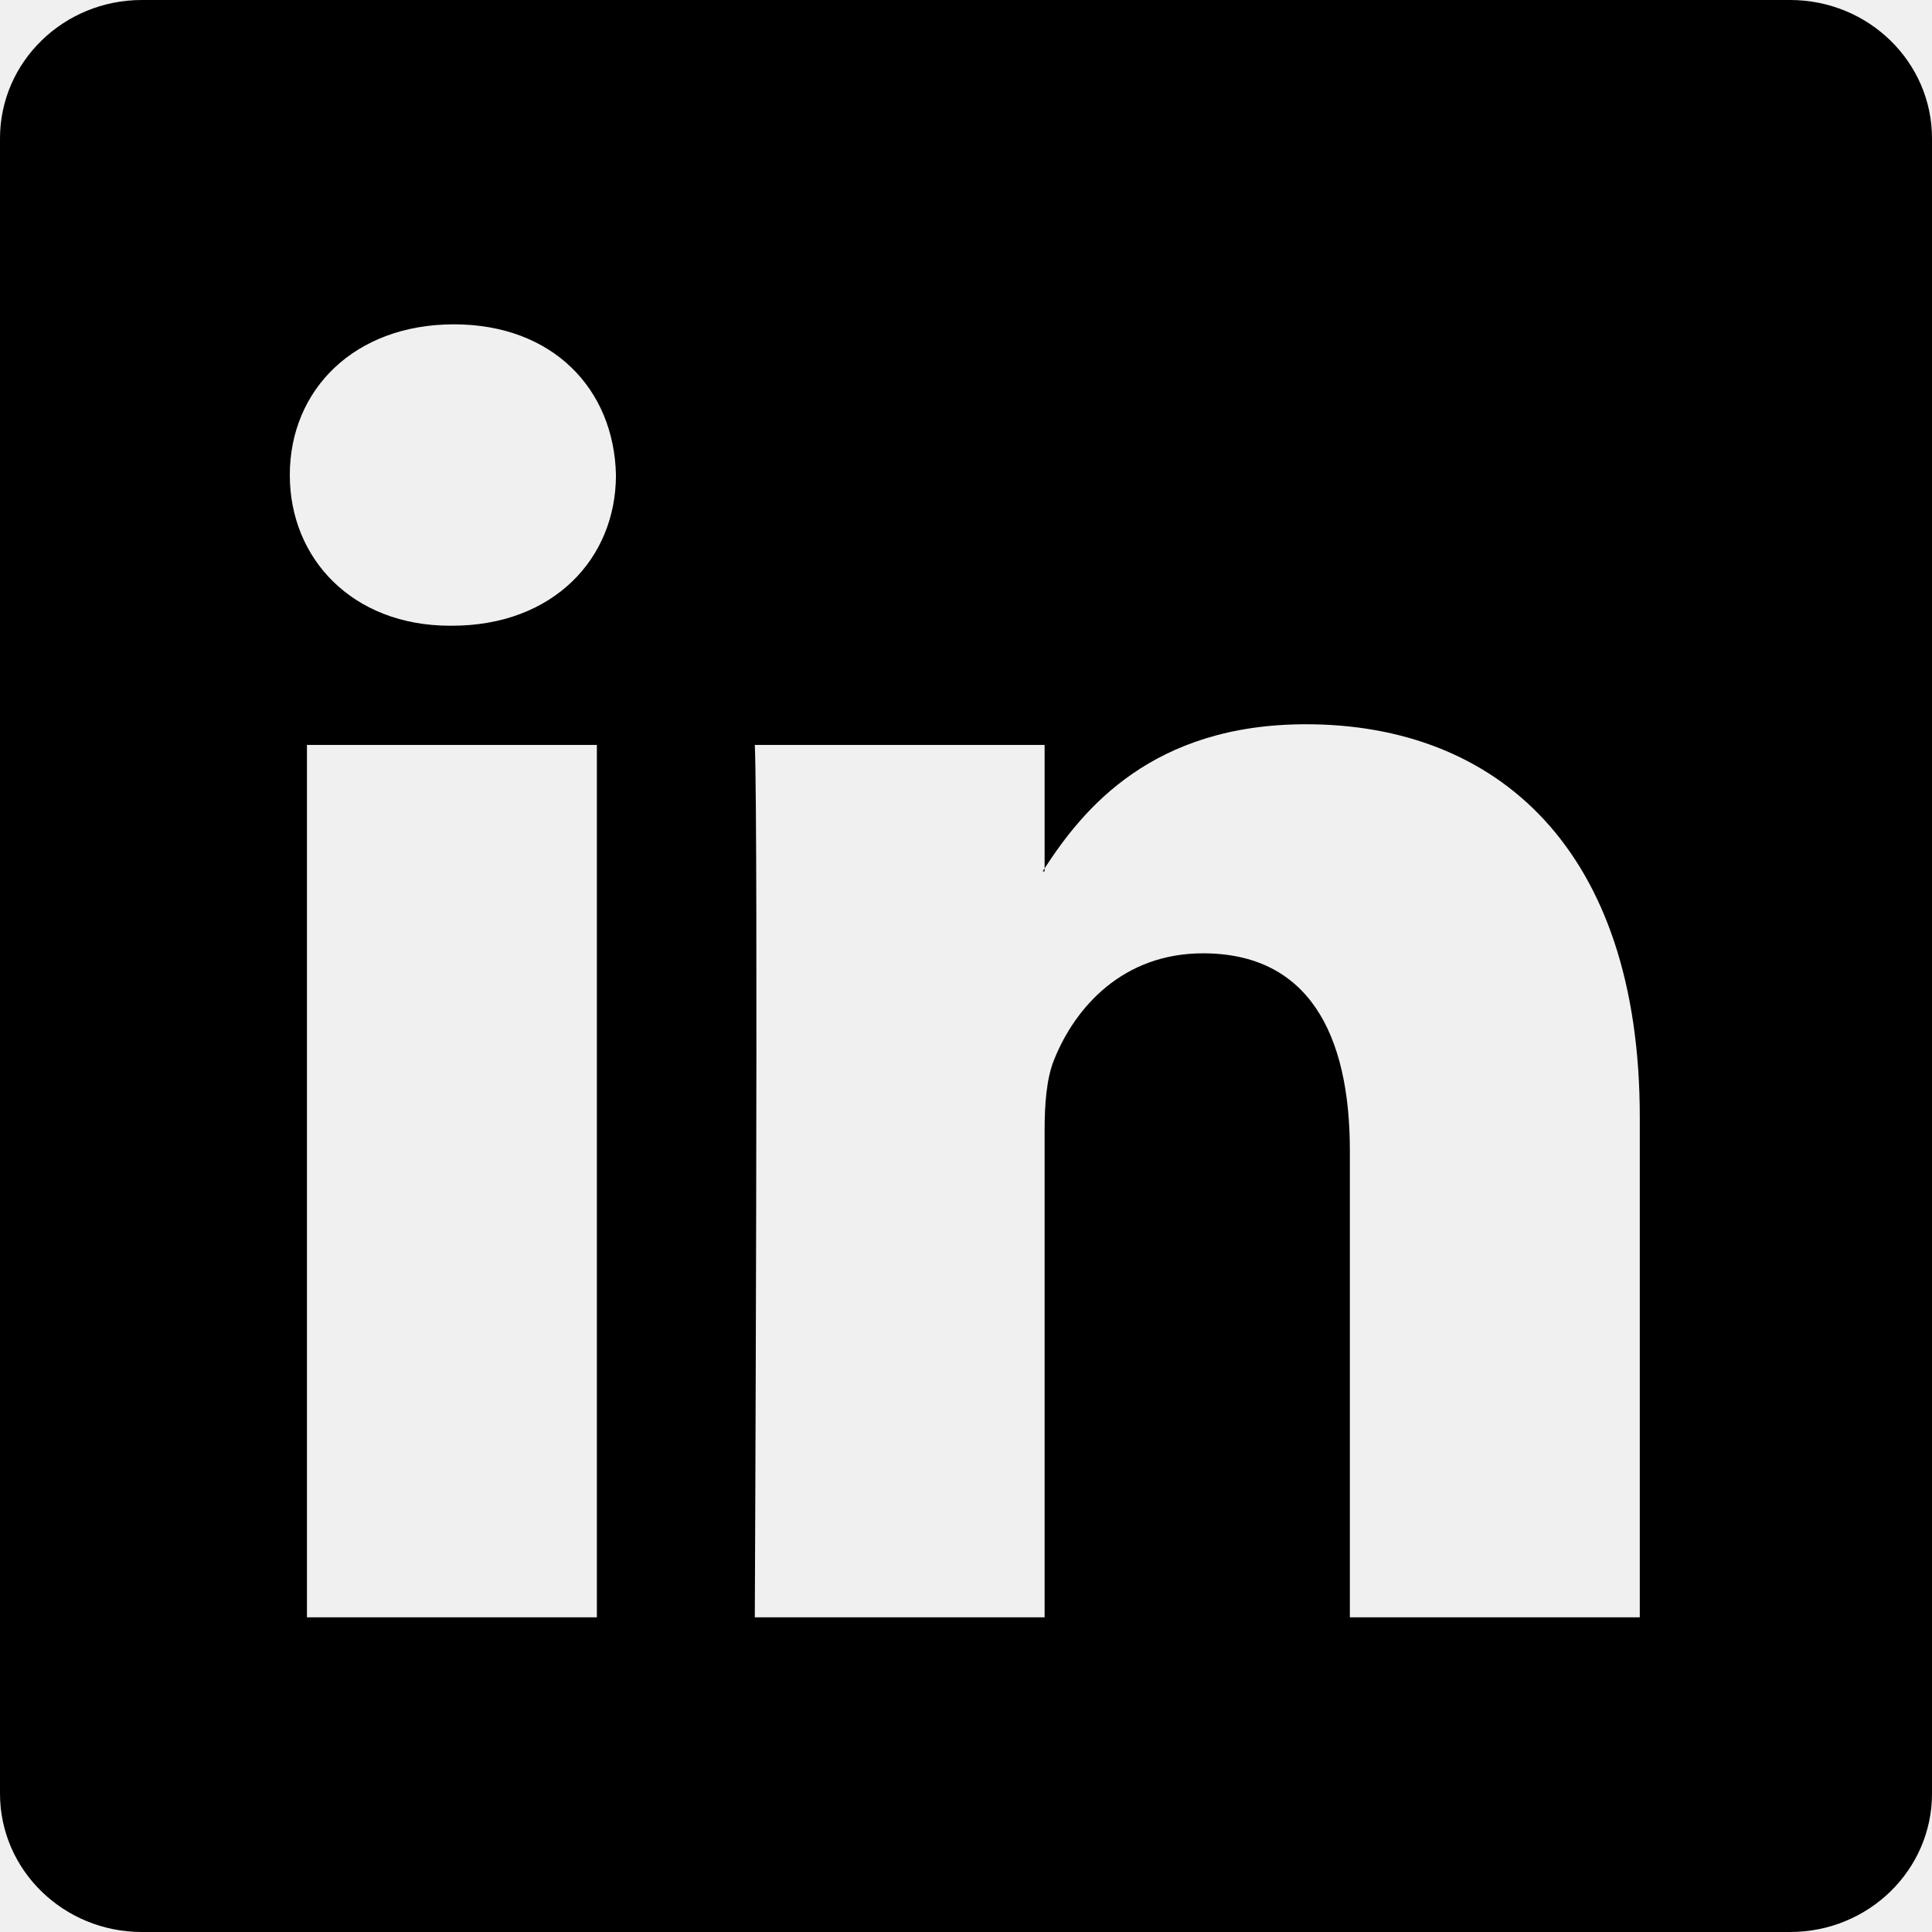
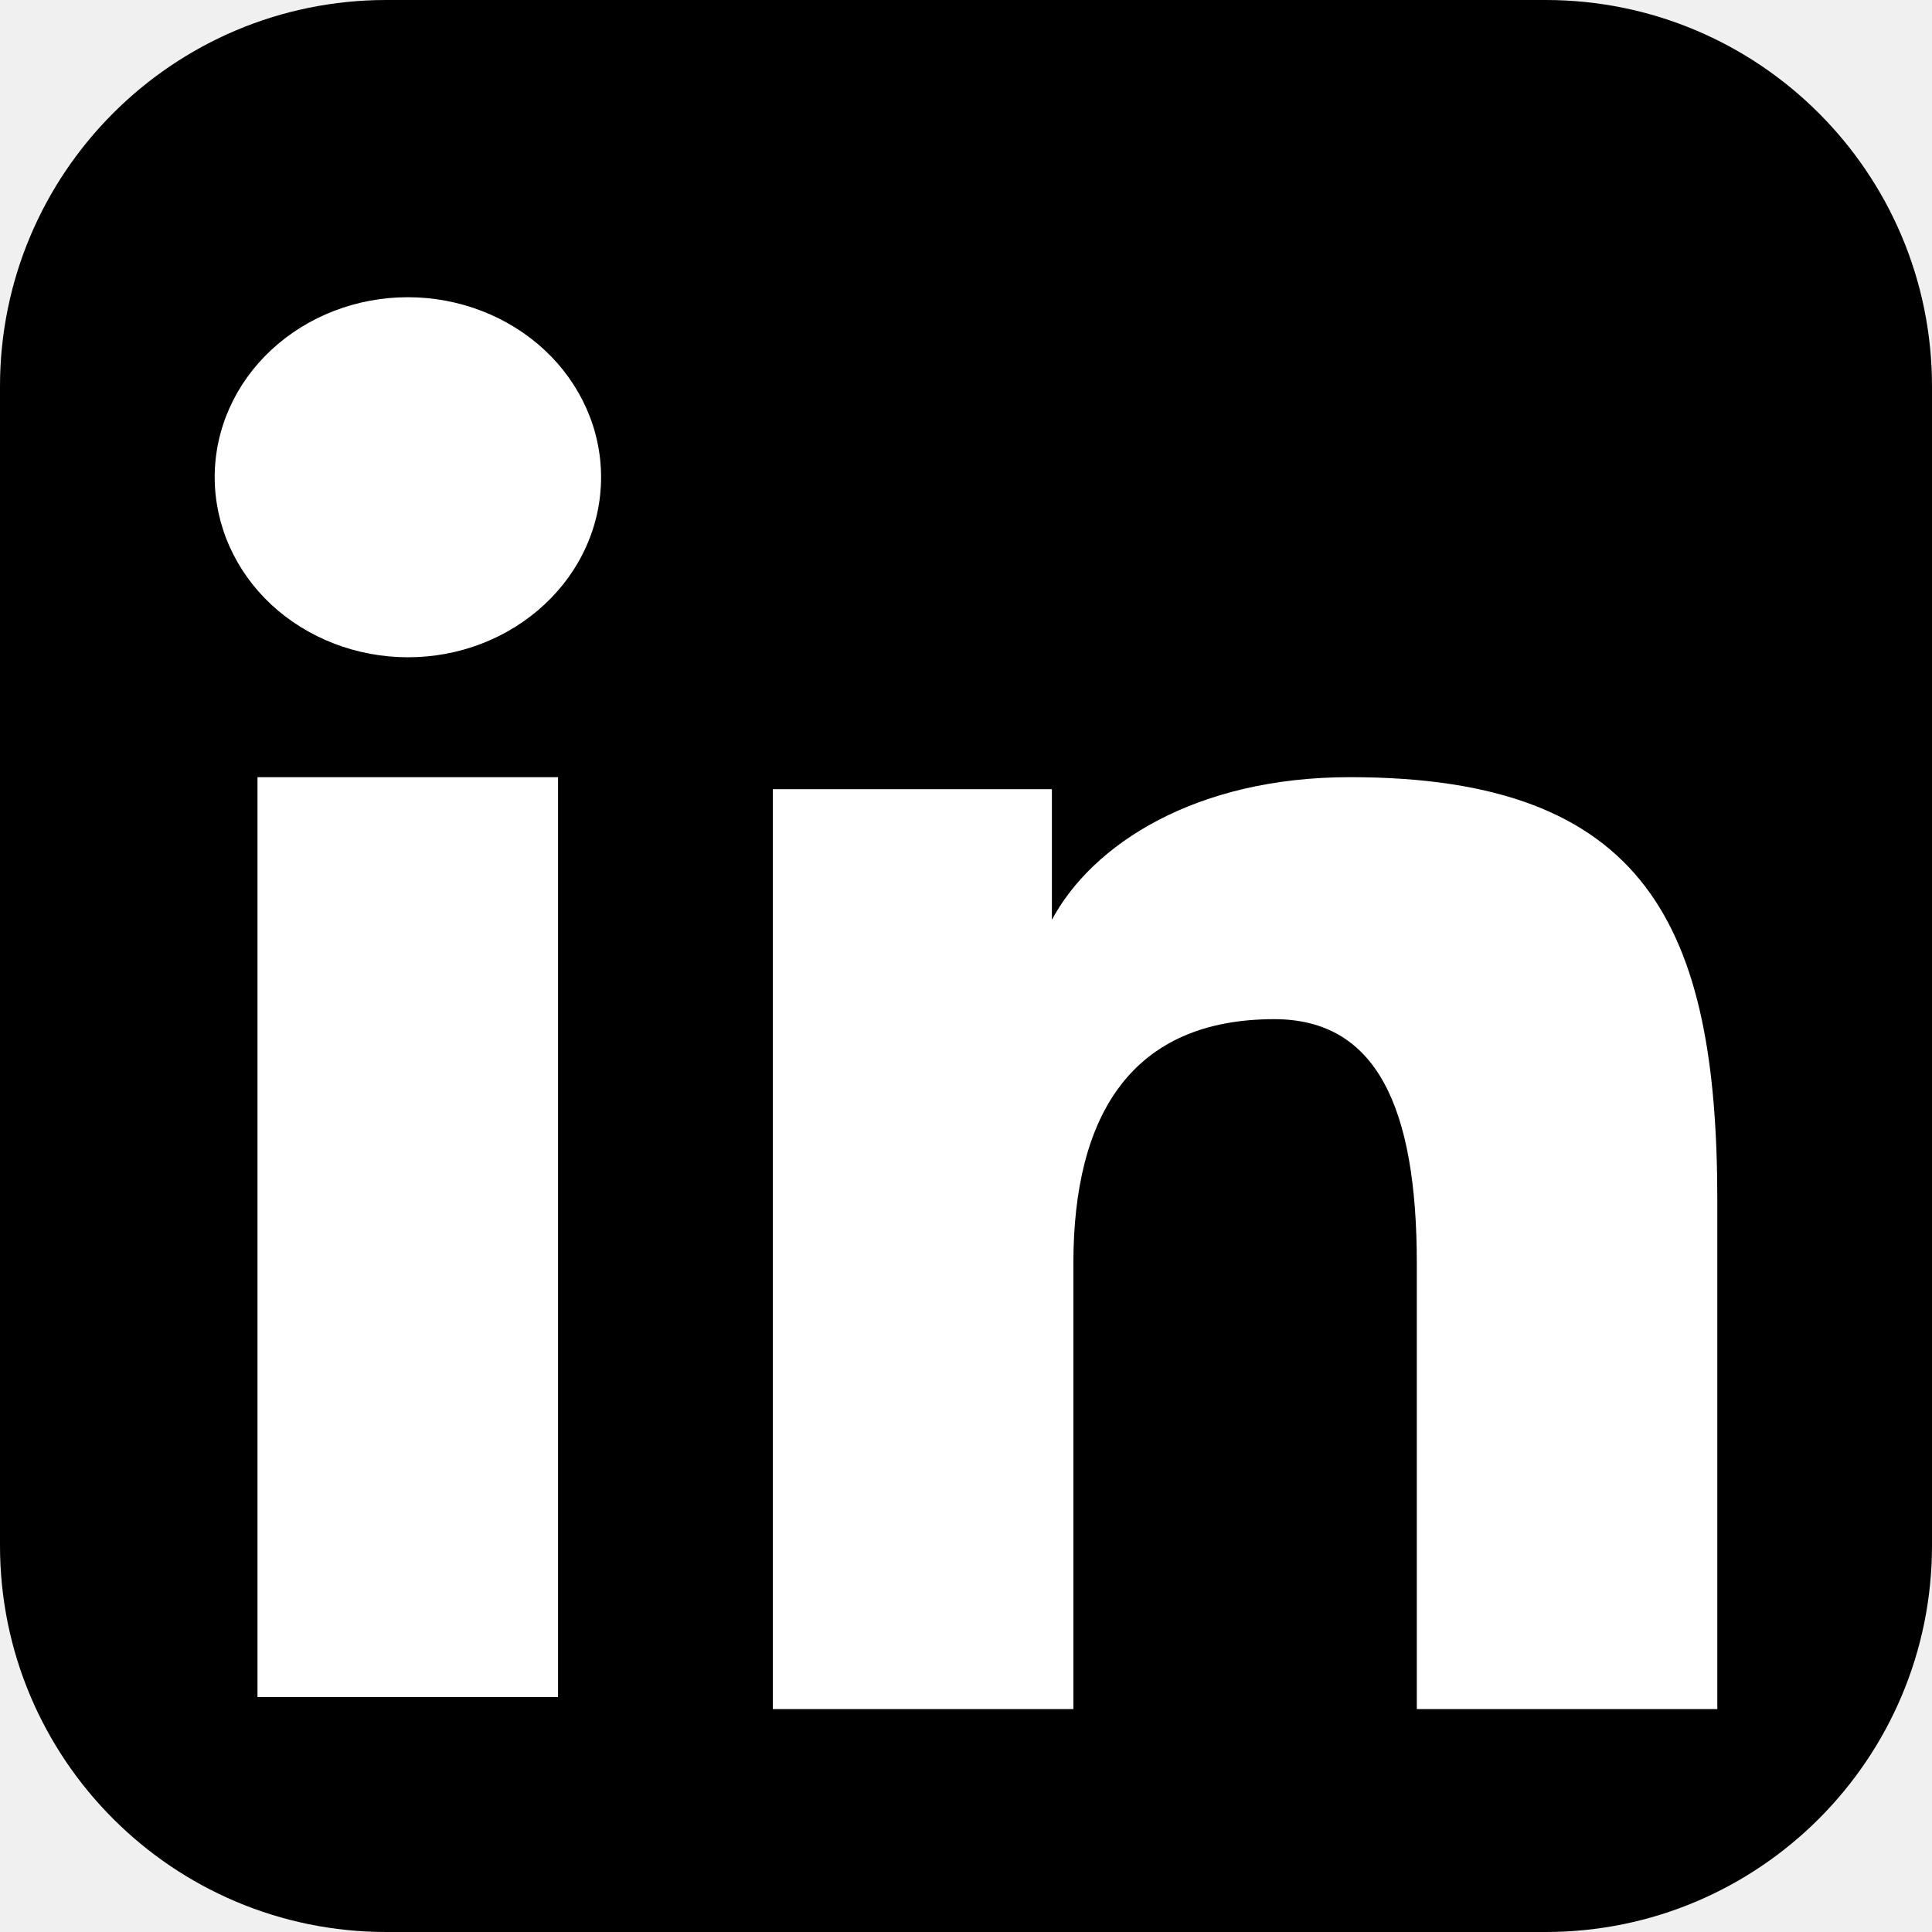
- <svg xmlns="http://www.w3.org/2000/svg" width="16" height="16" viewBox="0 0 16 16" fill="none">
-   <path d="M0 1.146C0 0.513 0.526 0 1.175 0H14.825C15.474 0 16 0.513 16 1.146V14.854C16 15.487 15.474 16 14.825 16H1.175C0.526 16 0 15.487 0 14.854V1.146ZM4.943 13.394V6.169H2.542V13.394H4.943ZM3.743 5.182C4.58 5.182 5.101 4.628 5.101 3.934C5.086 3.225 4.581 2.686 3.759 2.686C2.937 2.686 2.4 3.226 2.4 3.934C2.4 4.628 2.921 5.182 3.727 5.182H3.743V5.182ZM8.651 13.394V9.359C8.651 9.143 8.667 8.927 8.731 8.773C8.904 8.342 9.299 7.895 9.963 7.895C10.832 7.895 11.179 8.557 11.179 9.529V13.394H13.58V9.25C13.58 7.03 12.396 5.998 10.816 5.998C9.542 5.998 8.971 6.698 8.651 7.191V7.216H8.635C8.64 7.208 8.646 7.199 8.651 7.191V6.169H6.251C6.281 6.847 6.251 13.394 6.251 13.394H8.651Z" fill="black" />
+ <svg xmlns="http://www.w3.org/2000/svg" width="50" height="50" viewBox="0 0 50 50" fill="none">
+   <g clip-path="url(#clip0_167_15)">
+     <rect x="-2.083" y="-4.167" width="92.593" height="96.154" fill="black" />
+     <path fill-rule="evenodd" clip-rule="evenodd" d="M20.001 20.424H27.223V23.804C28.263 21.86 30.93 20.113 34.938 20.113C42.62 20.113 44.444 23.983 44.444 31.082V44.231H36.667V32.699C36.667 28.656 35.626 26.376 32.978 26.376C29.305 26.376 27.779 28.833 27.779 32.697V44.231H20.001V20.424V20.424ZM6.664 43.92H14.442V20.113H6.664V43.92V43.92ZM15.556 12.351C15.556 12.963 15.427 13.57 15.175 14.135C14.924 14.7 14.556 15.213 14.092 15.643C13.151 16.521 11.879 17.013 10.553 17.01C9.229 17.009 7.959 16.518 7.018 15.645C6.555 15.213 6.188 14.7 5.937 14.135C5.686 13.569 5.557 12.963 5.556 12.351C5.556 11.114 6.081 9.93 7.02 9.057C7.961 8.182 9.231 7.692 10.555 7.692C11.881 7.692 13.152 8.184 14.092 9.057C15.029 9.93 15.556 11.114 15.556 12.351Z" fill="white" />
+   </g>
+   <defs>
+     <clipPath id="clip0_167_15">
+       <rect width="50" height="50" rx="10" fill="white" />
+     </clipPath>
+   </defs>
</svg>
